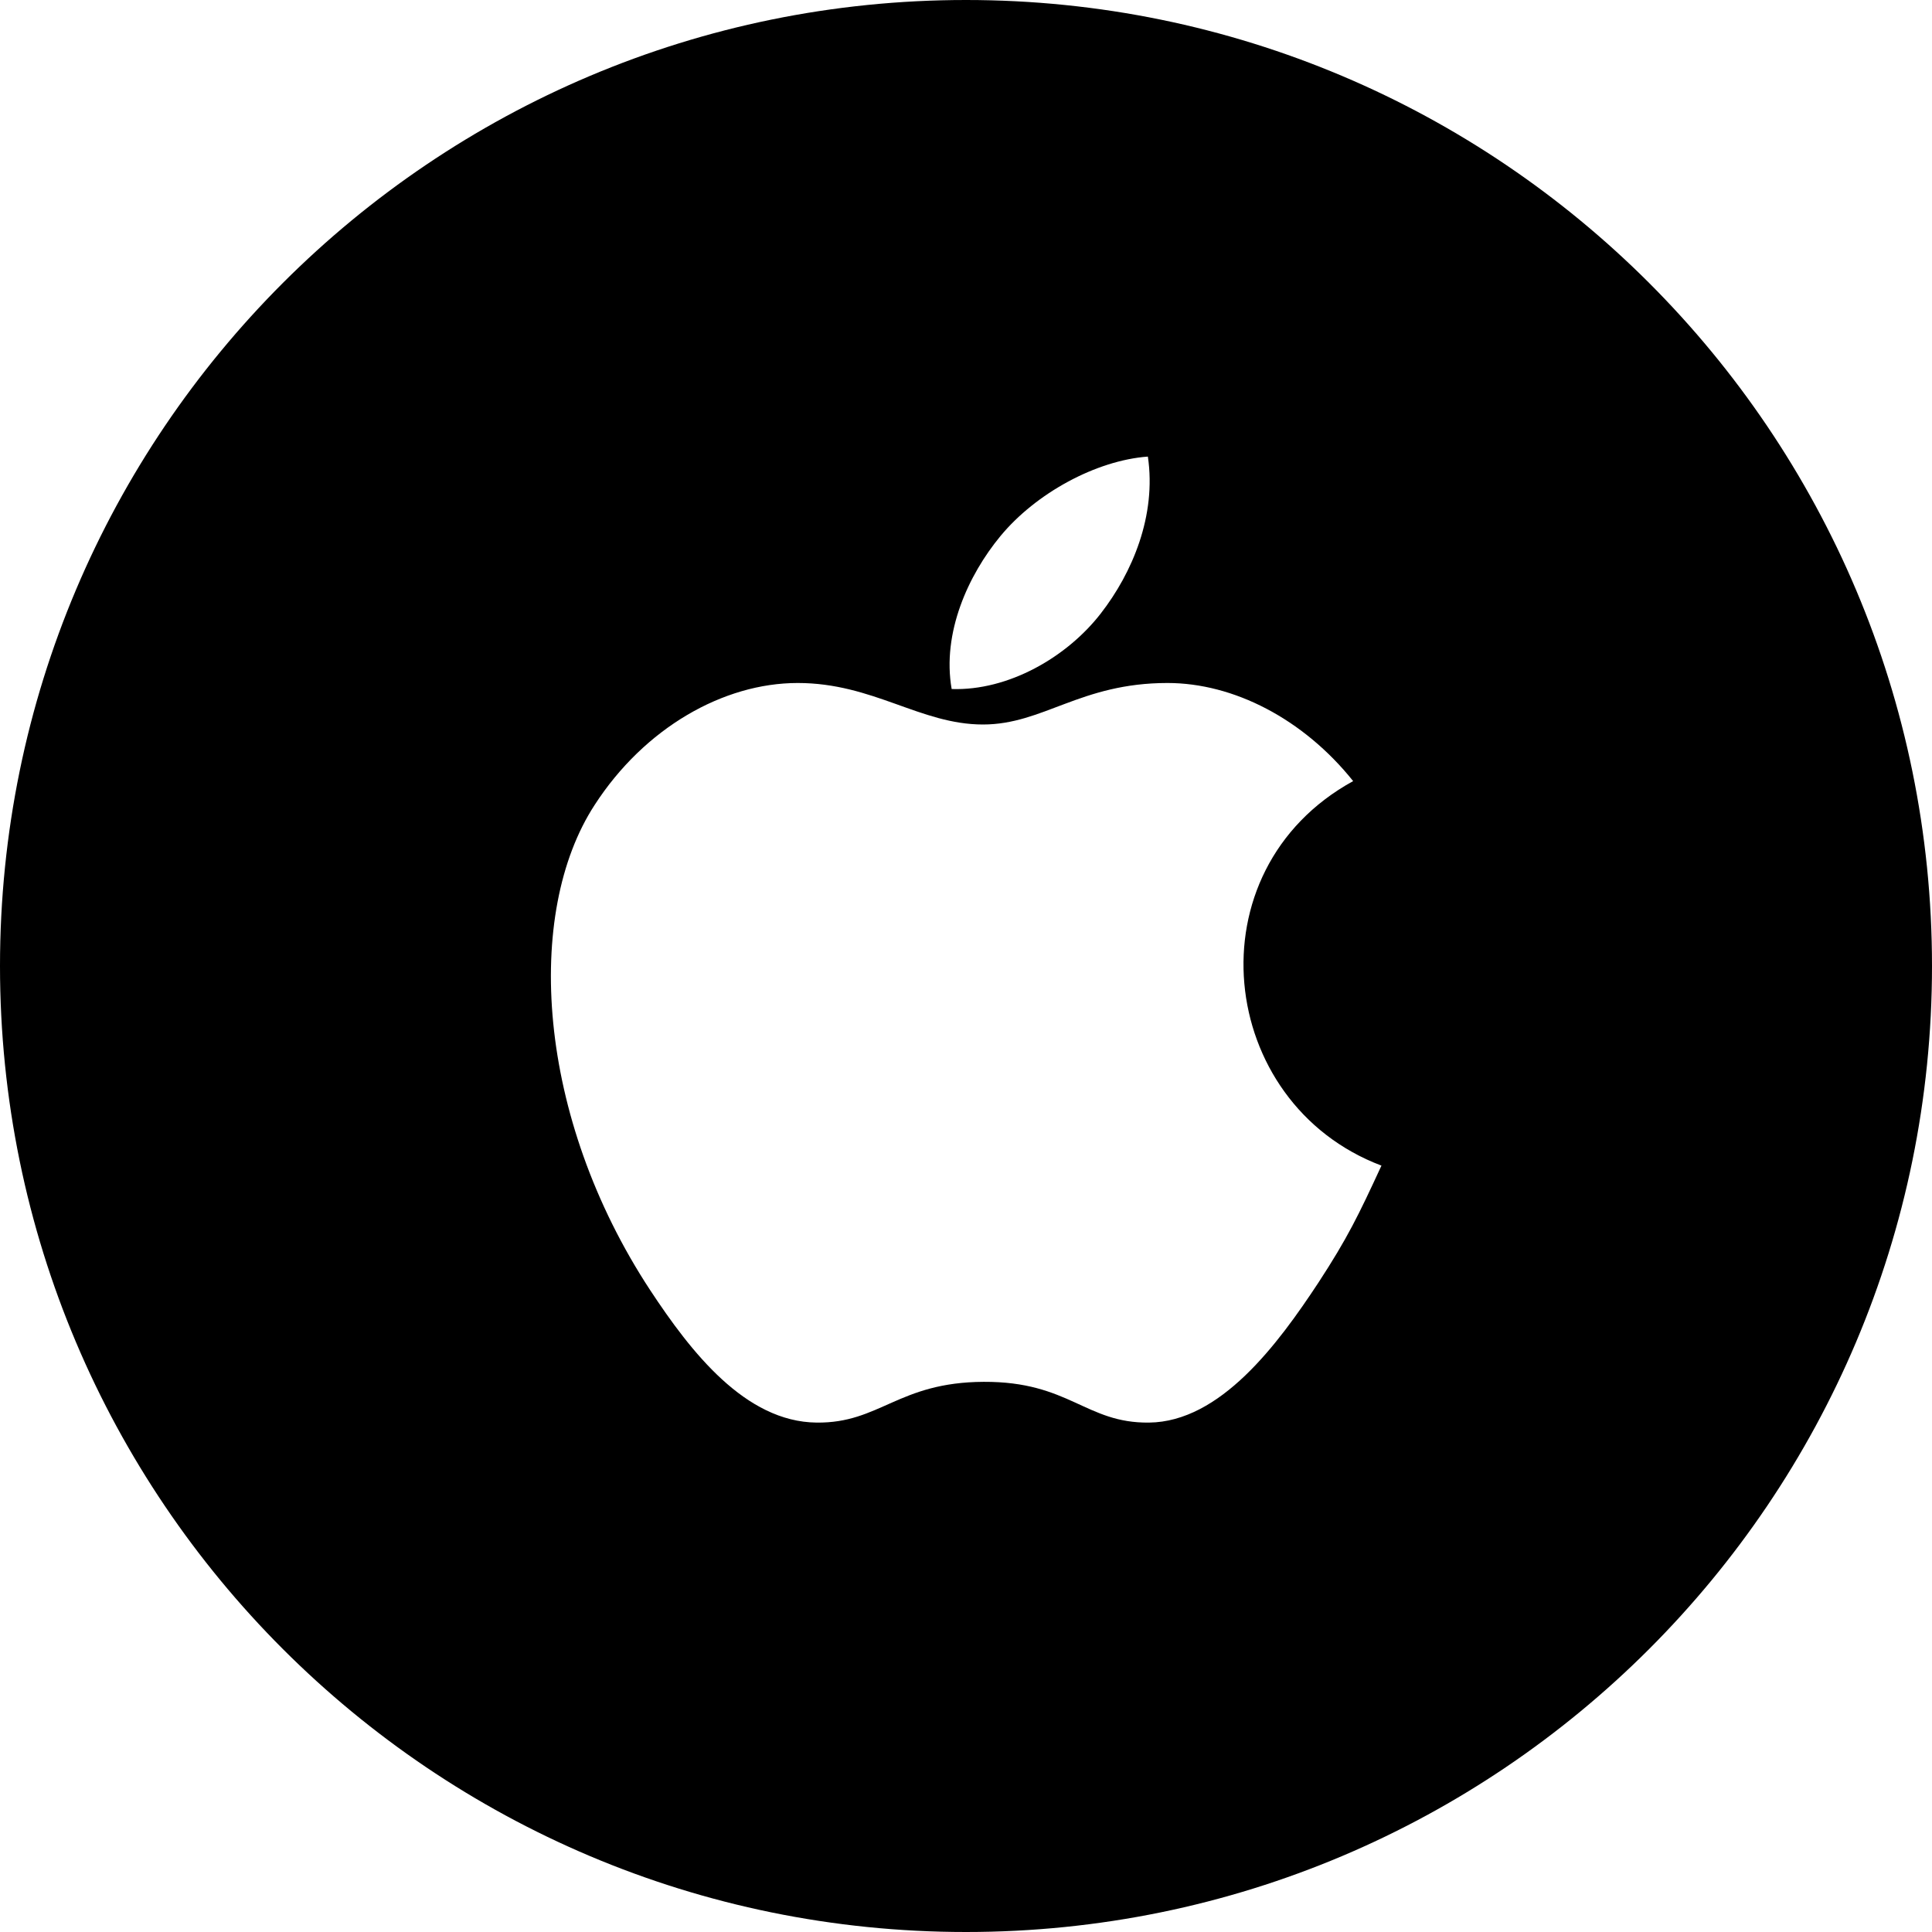
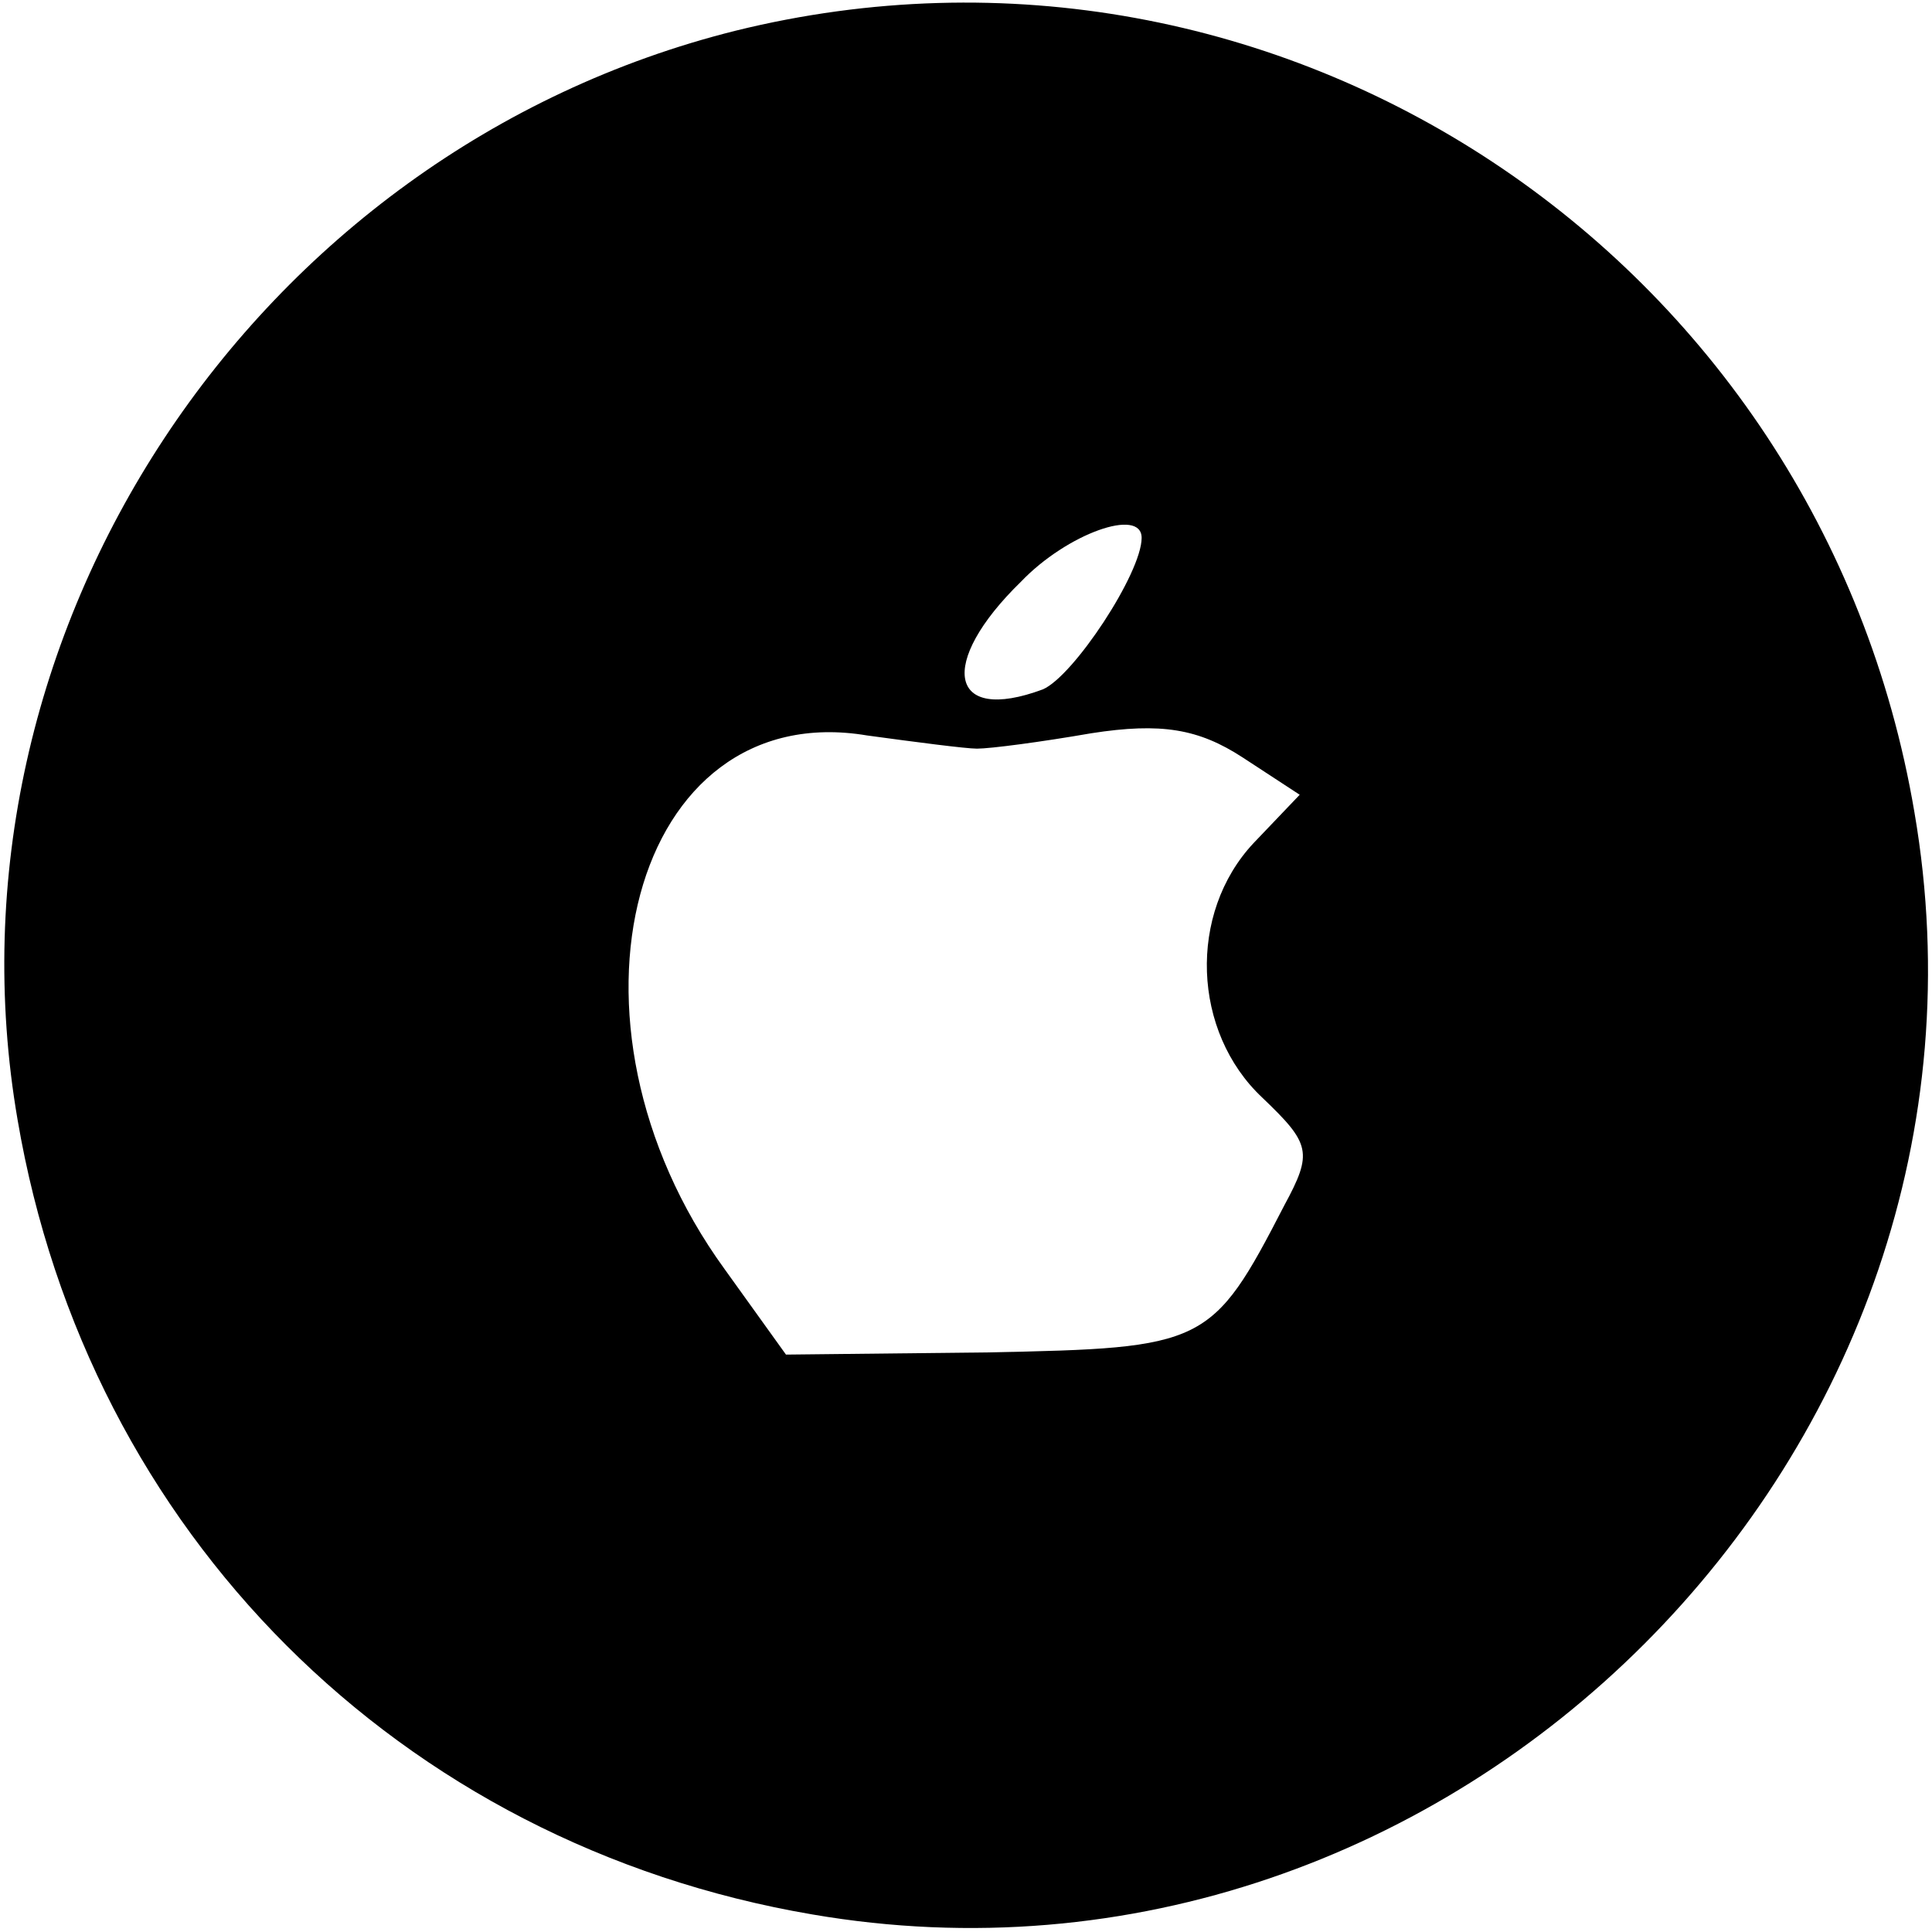
- <svg xmlns="http://www.w3.org/2000/svg" enable-background="new 0 0 512 512" viewBox="0 0 512 512">
-   <path d="m256 0c-141.4 0-256 114.6-256 256s114.6 256 256 256 256-114.6 256-256-114.6-256-256-256zm9.1 142.1c9.4-11.4 25.4-20.1 39.1-21.1 2.3 15.6-4.1 30.8-12.5 41.6-9 11.6-24.5 20.5-39.5 20-2.6-14.9 4.4-30.2 12.9-40.5zm84.3 197.8c-10.8 16.4-26 36.9-44.9 37.1-16.8.2-21.1-10.9-43.8-10.8s-27.5 11-44.3 10.8c-18.9-.2-33.3-18.7-44.1-35.1-30.2-46-33.4-99.9-14.7-128.6 13.2-20.4 34.1-32.3 53.8-32.3 20 0 32.5 11 49.1 11 16 0 25.8-11 48.9-11 17.5 0 36 9.5 49.2 26-43.2 23.7-36.2 85.4 7.5 101.9-6.1 13.2-9 19.2-16.7 31z" />
+ <svg xmlns="http://www.w3.org/2000/svg" version="1.0" width="88pt" height="88pt" viewBox="0 0 88 88" preserveAspectRatio="xMidYMid meet">
+   <g transform="translate(0,88) scale(0.1,-0.1)" fill="#000000" stroke="none">
+     <path d="M335 866 c-220 -55 -365 -275 -327 -496 32 -188 174 -330 362 -362 291 -50 552 211 502 502 -43 254 -290 417 -537 356z m185 -231 c0 -16 -31 -63 -45 -69 -43 -16 -48 12 -10 49 21 22 55 34 55 20z m-75 -96 c6 0 29 3 52 7 32 5 49 2 69 -11 l26 -17 -21 -22 c-30 -32 -28 -86 4 -116 22 -21 23 -25 10 -49 -33 -64 -36 -65 -135 -67 l-92 -1 -28 39 c-82 113 -42 261 65 243 22 -3 45 -6 50 -6z" />
+   </g>
</svg>
